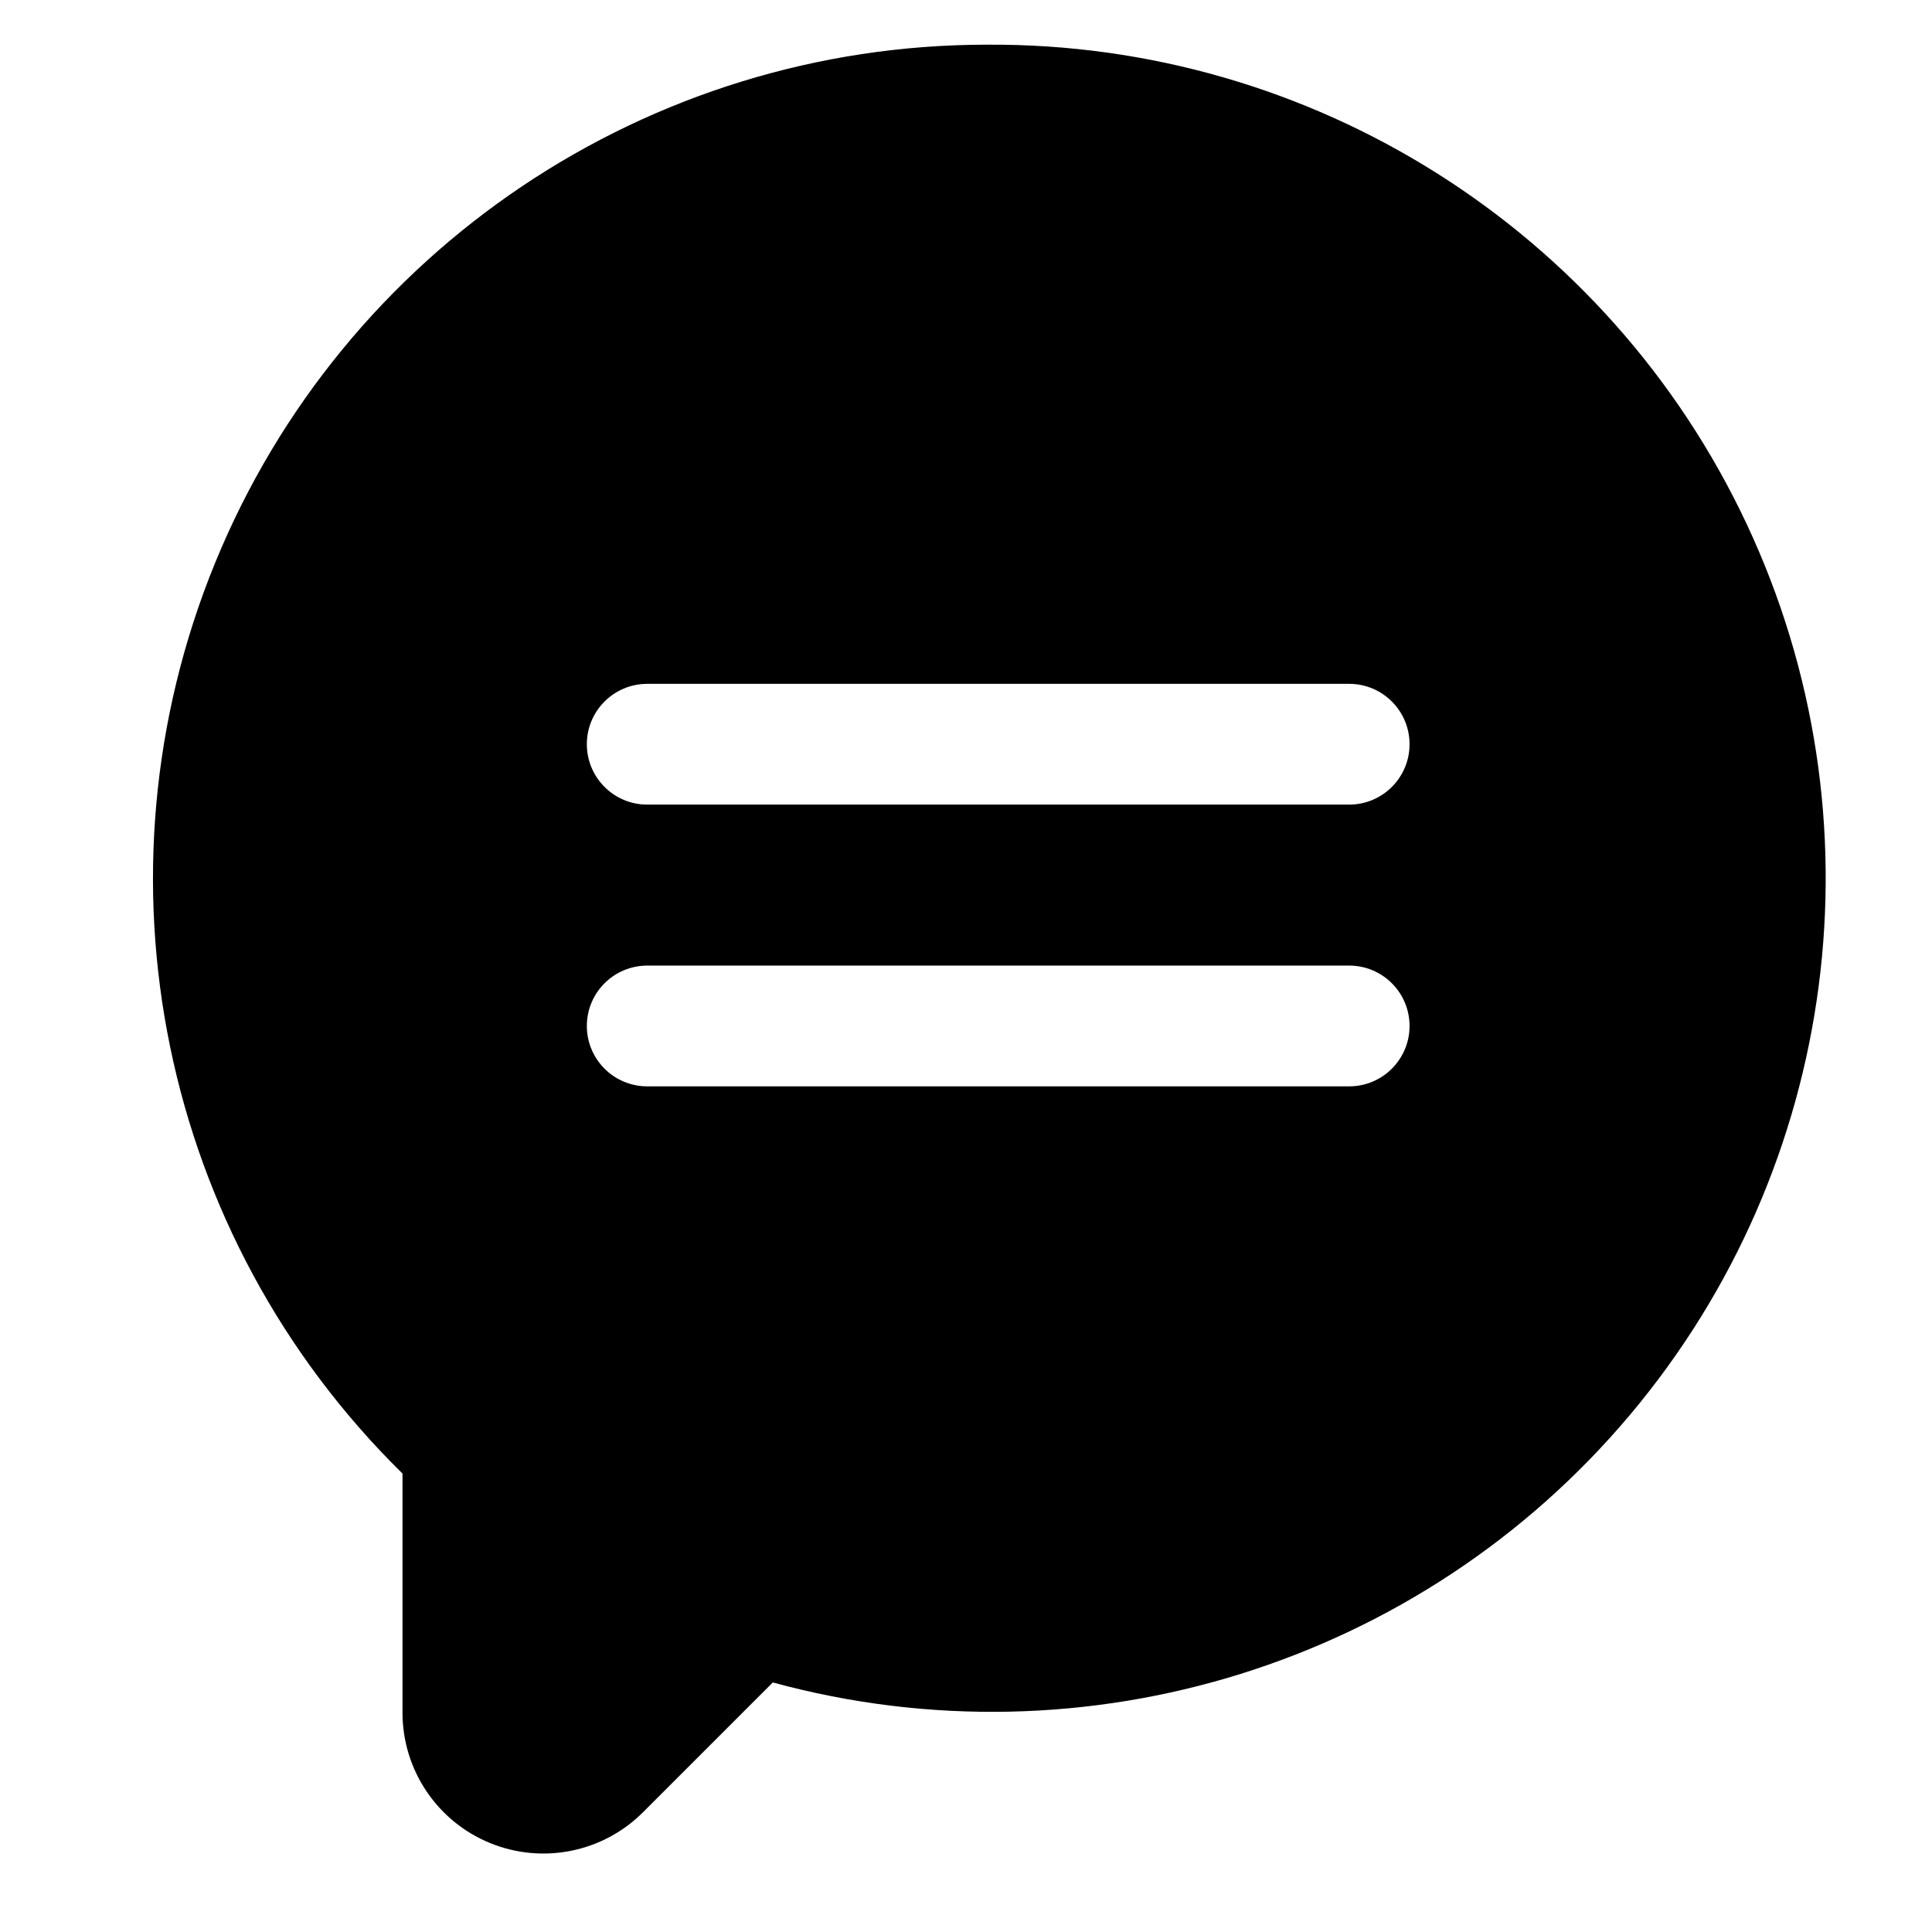
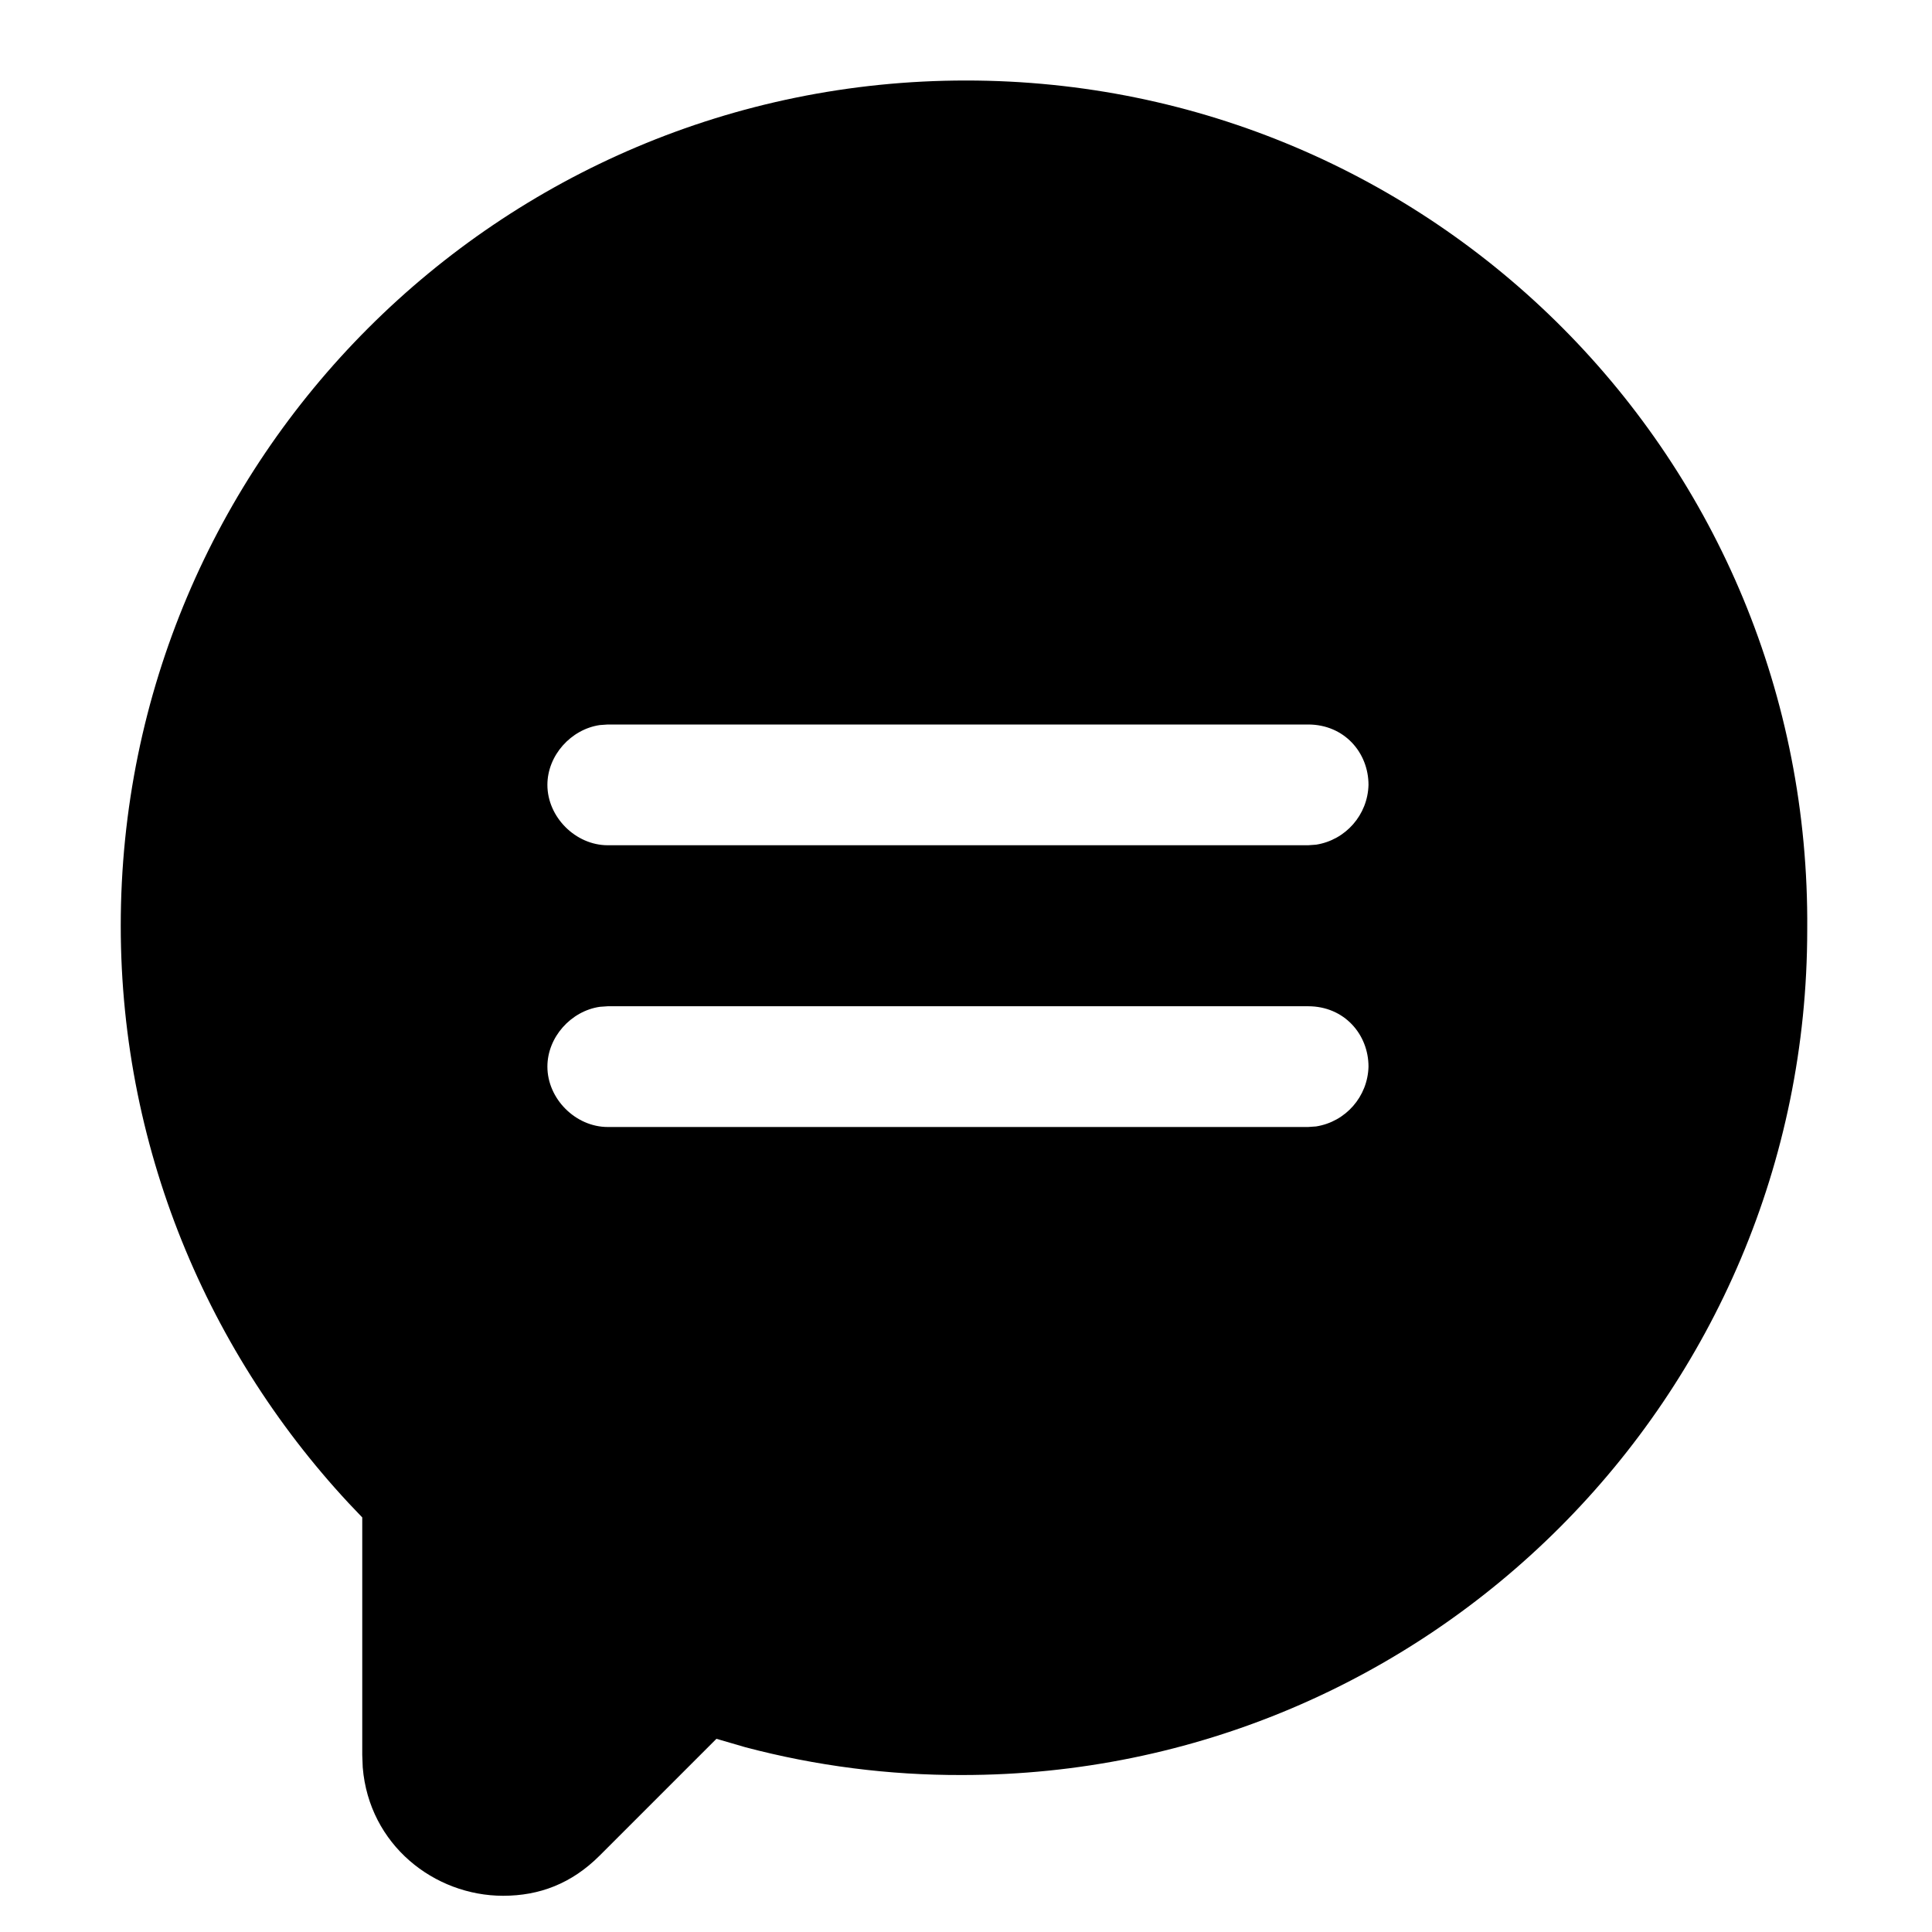
<svg xmlns="http://www.w3.org/2000/svg" width="24" height="24">
-   <path d="M12.26.555A10.36 10.36 0 005 18.305v2.97A1.75 1.75 0 008 22.5l1.6-1.6A10.355 10.355 0 1012.26.555zm4.5 12.94H8.04a.75.75 0 110-1.5h8.72a.75.75 0 110 1.5zm0-3.5H8.04a.75.75 0 010-1.5h8.72a.75.75 0 110 1.5z" fill="#000" fill-rule="evenodd" />
+   <path d="M12 1c5.8 0 10.5 4.7 10.45 10.55 0 5.8-4.7 10.5-10.5 10.5a10.41 10.41 0 01-2.69-.345L8.9 21.6l-1.45 1.45c-.35.35-.75.5-1.2.5-.855 0-1.665-.632-1.744-1.595L4.5 21.8v-2.95c-1.85-1.9-3-4.5-3-7.35C1.5 5.7 6.2 1 12 1zm4.25 11.5c.45 0 .75.35.75.75a.772.772 0 01-.651.743L16.25 14h-8.7c-.4 0-.75-.35-.75-.75 0-.367.294-.691.651-.743l.099-.007h8.7zm0-3.5c.45 0 .75.35.75.75a.772.772 0 01-.651.743l-.099.007h-8.7c-.4 0-.75-.35-.75-.75 0-.367.294-.691.651-.743L7.55 9h8.7z" fill="#000" fill-rule="evenodd" />
</svg>
